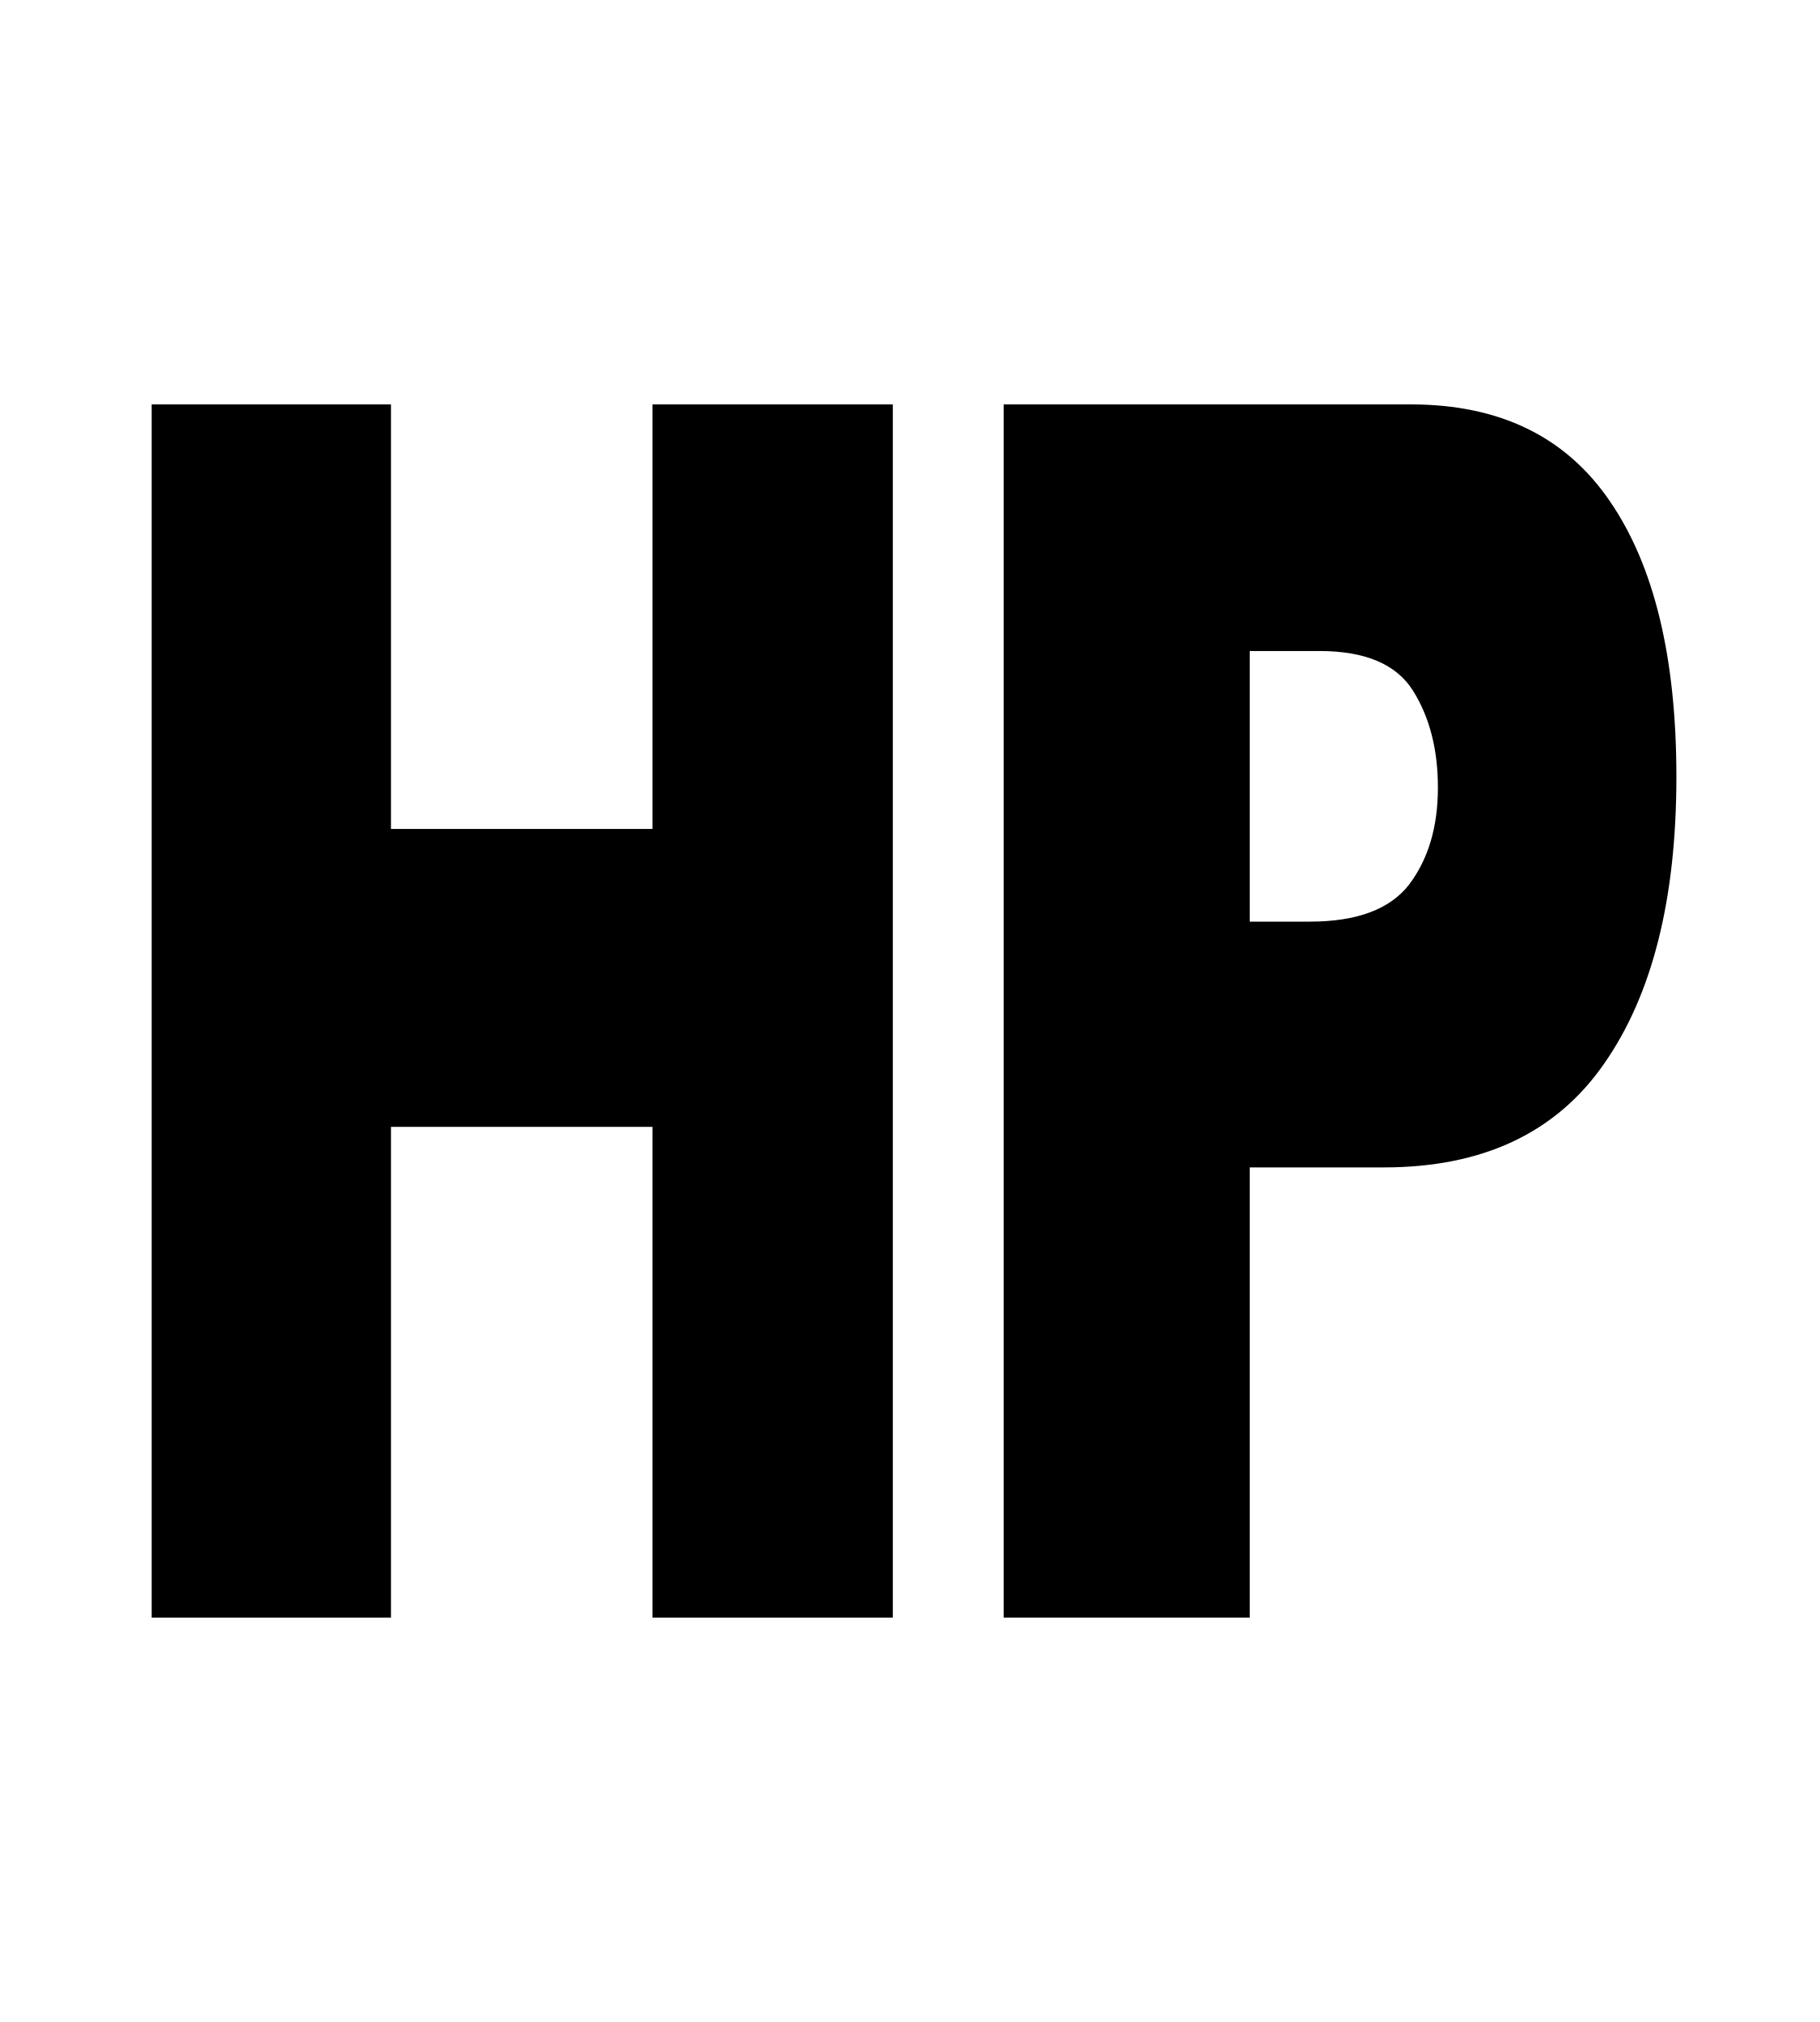
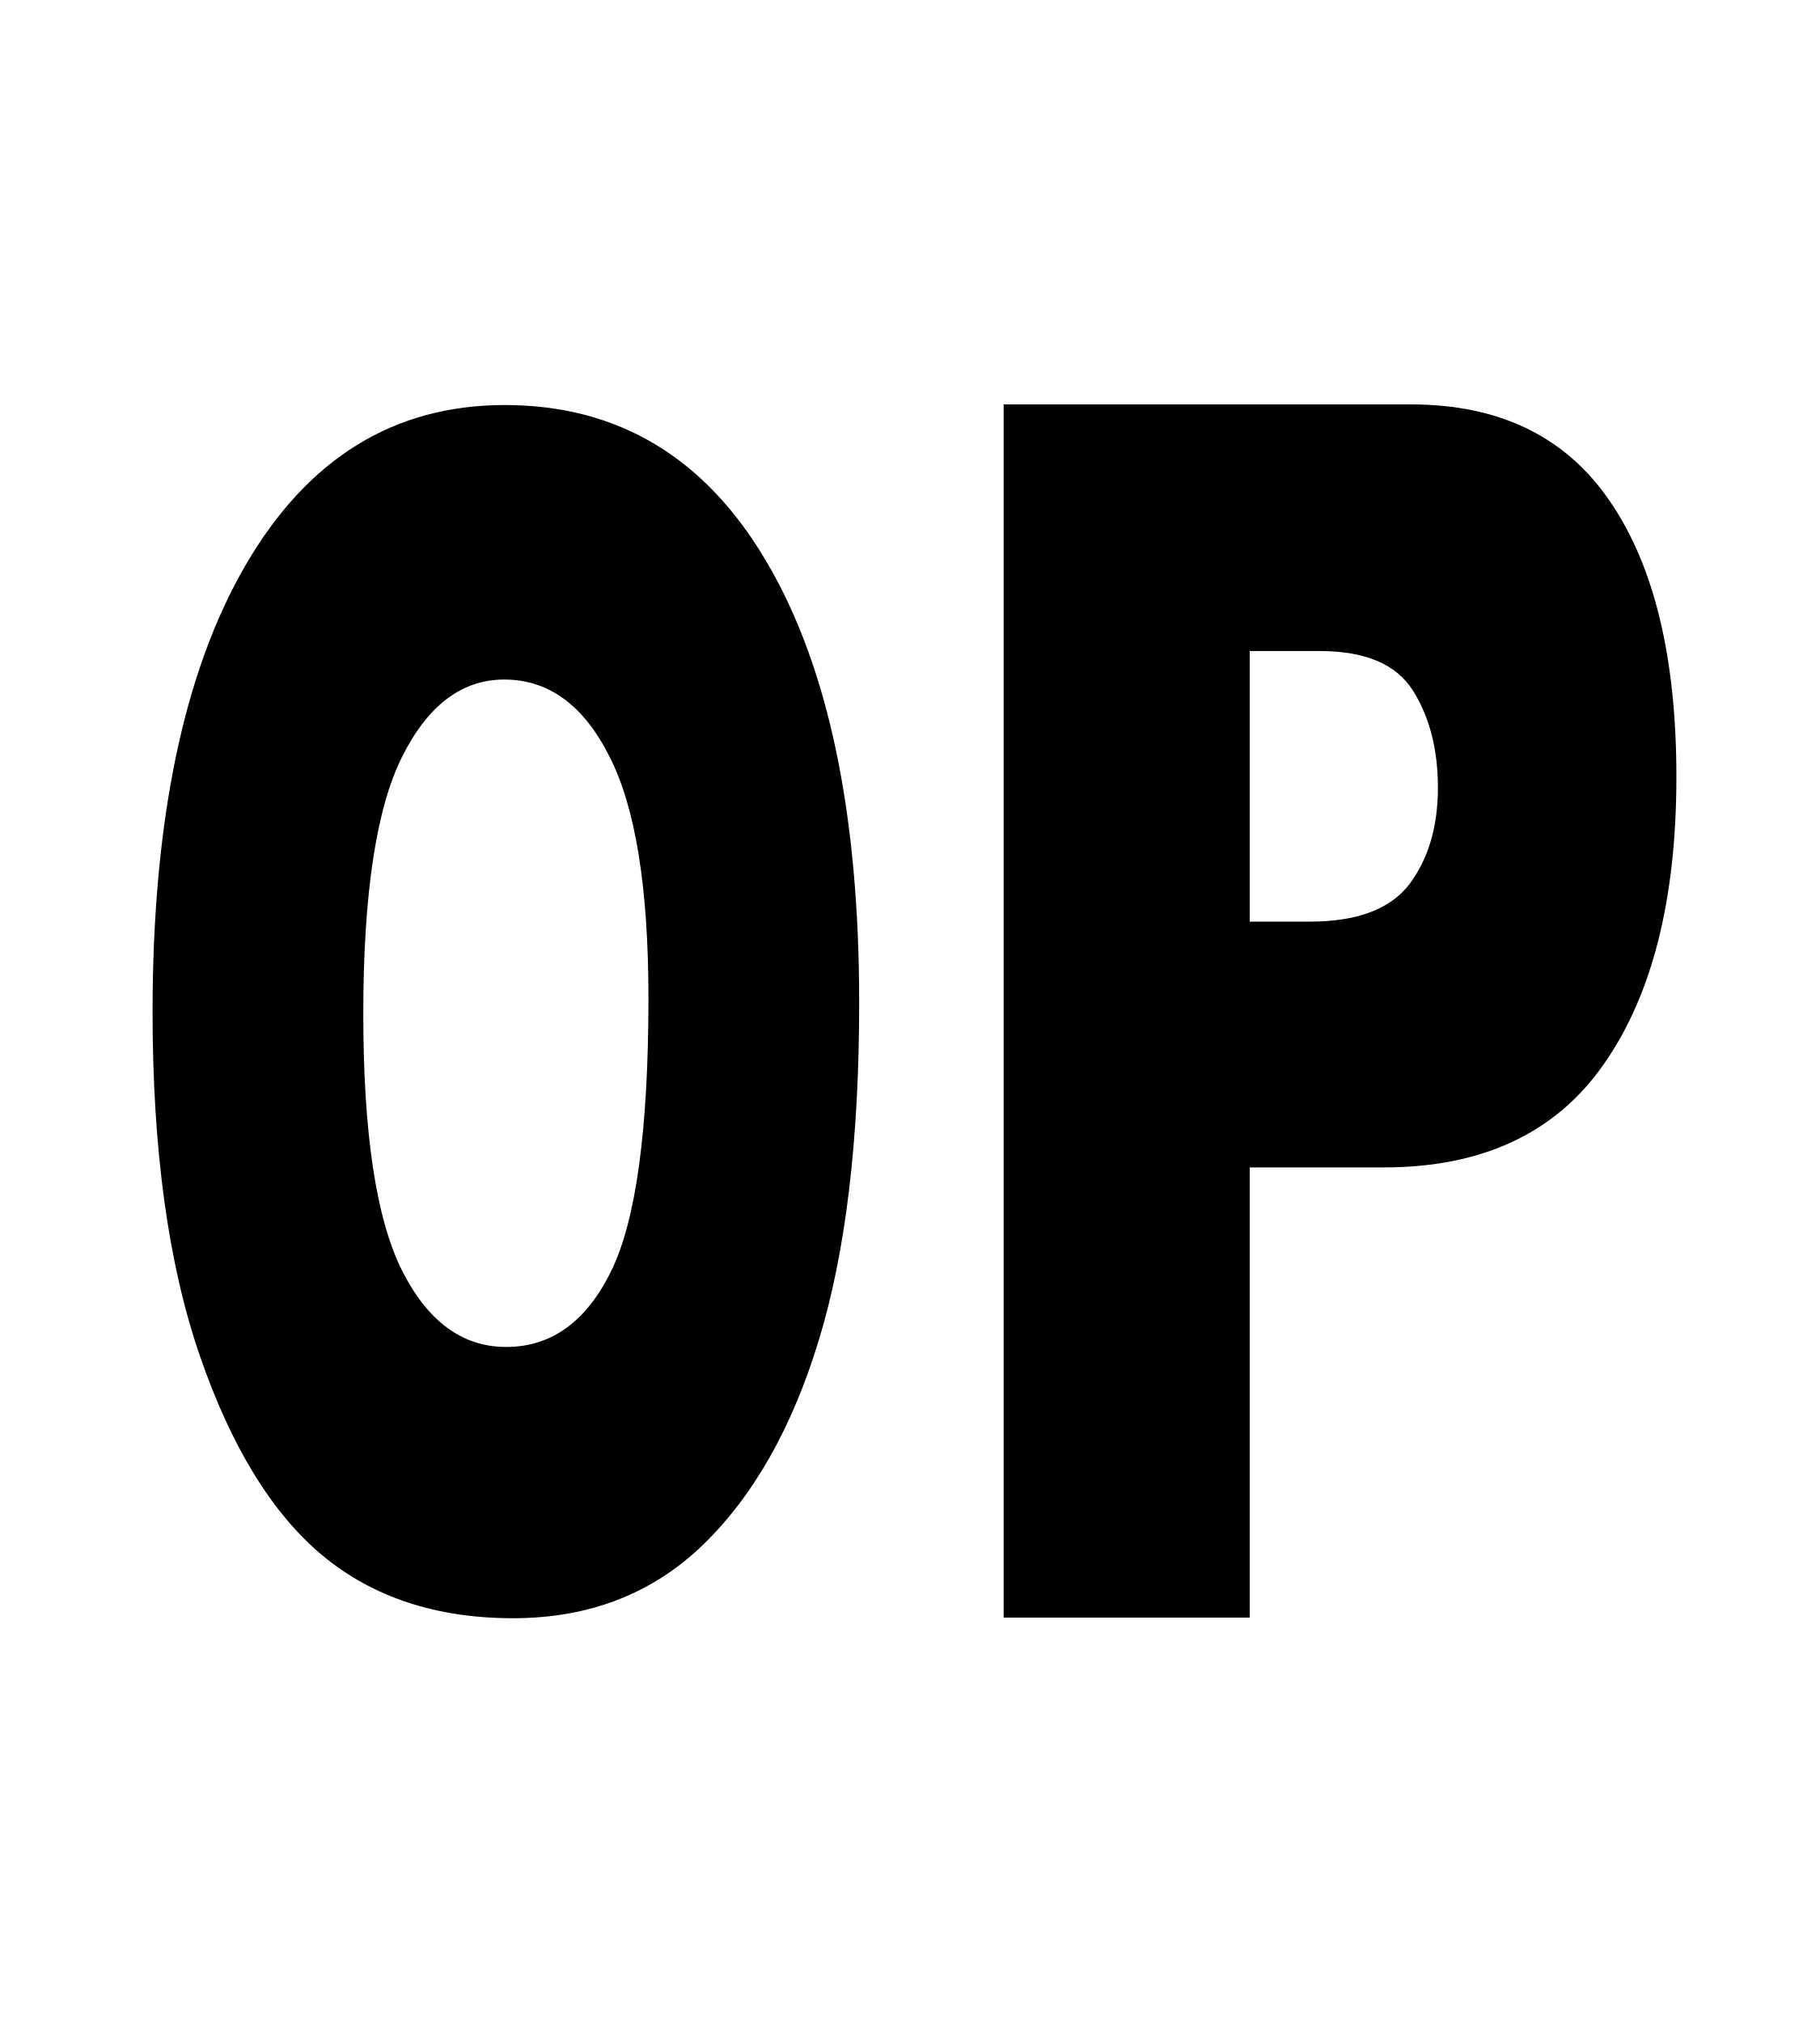
- <svg xmlns="http://www.w3.org/2000/svg" version="1.1" id="Layer_1" x="0px" y="0px" viewBox="0 0 180 200" xml:space="preserve" width="180" height="200">
+ <svg xmlns="http://www.w3.org/2000/svg" height="200" width="180" xml:space="preserve" viewBox="0 0 180 200" y="0px" x="0px" id="Layer_1" version="1.1">
  <defs id="defs13" />
-   <style type="text/css" id="style3">
+   <style id="style3" type="text/css">
	.st0{font-family:"Arial Black", "Arial Bold", Gadget, sans-serif;}
	.st1{font-size:118.401px;}
	
		.st2{fill-rule:evenodd;clip-rule:evenodd;fill:none;stroke:#000000;stroke-width:18.986;stroke-linecap:round;stroke-miterlimit:10;}
</style>
-   <flowRoot xml:space="preserve" id="flowRoot3336" style="fill:black;stroke:none;stroke-opacity:1;stroke-width:1px;stroke-linejoin:miter;stroke-linecap:butt;fill-opacity:1;font-family:Arial;font-style:normal;font-weight:900;font-size:40px;line-height:125%;letter-spacing:0px;word-spacing:0px;-inkscape-font-specification:'Arial, Heavy';font-stretch:normal;font-variant:normal;text-anchor:middle;text-align:center;writing-mode:lr">
+   <flowRoot style="fill:black;stroke:none;stroke-opacity:1;stroke-width:1px;stroke-linejoin:miter;stroke-linecap:butt;fill-opacity:1;font-family:Arial;font-style:normal;font-weight:900;font-size:40px;line-height:125%;letter-spacing:0px;word-spacing:0px;-inkscape-font-specification:'Arial, Heavy';font-stretch:normal;font-variant:normal;text-anchor:middle;text-align:center;writing-mode:lr" id="flowRoot3336" xml:space="preserve">
    <flowRegion id="flowRegion3338">
-       <rect id="rect3340" width="142.589" height="86.721" x="17.511" y="69.919" />
+       <rect y="69.919" x="17.511" height="86.721" width="142.589" id="rect3340" />
    </flowRegion>
    <flowPara id="flowPara3342" />
  </flowRoot>
-   <g transform="scale(0.8393384,1.191415)" style="font-style:normal;font-variant:normal;font-weight:900;font-stretch:normal;font-size:140.707px;line-height:125%;font-family:Arial;-inkscape-font-specification:'Arial, Heavy';text-align:center;letter-spacing:0px;word-spacing:0px;writing-mode:lr-tb;text-anchor:middle;fill:#000000;fill-opacity:1;stroke:none;stroke-width:1px;stroke-linecap:butt;stroke-linejoin:miter;stroke-opacity:1" id="text3344">
-     <path d="m 17.871,33.574 28.198,0 0,35.245 30.812,0 0,-35.245 28.322,0 0,100.721 -28.322,0 0,-40.742 -30.812,0 0,40.742 -28.198,0 0,-100.721 z" id="path4205" />
-     <path d="m 118.264,33.574 47.982,0 q 15.675,0 23.449,8.038 7.838,8.038 7.838,22.879 0,15.252 -8.539,23.84 -8.475,8.588 -25.934,8.588 l -15.803,0 0,37.375 -28.993,0 0,-100.721 z m 28.993,42.94 7.073,0 q 8.347,0 11.725,-3.092 3.377,-3.16 3.377,-8.038 0,-4.741 -2.931,-8.038 -2.931,-3.298 -11.024,-3.298 l -8.22,0 0,22.466 z" id="path4207" />
+   <g id="text3344" style="font-style:normal;font-variant:normal;font-weight:900;font-stretch:normal;font-size:140.707px;line-height:125%;font-family:Arial;-inkscape-font-specification:'Arial, Heavy';text-align:center;letter-spacing:0px;word-spacing:0px;writing-mode:lr-tb;text-anchor:middle;fill:#000000;fill-opacity:1;stroke:none;stroke-width:1px;stroke-linecap:butt;stroke-linejoin:miter;stroke-opacity:1" transform="scale(0.8393384,1.191415)">
+     <path id="path4207" d="m 118.264,33.574 47.982,0 q 15.675,0 23.449,8.038 7.838,8.038 7.838,22.879 0,15.252 -8.539,23.84 -8.475,8.588 -25.934,8.588 l -15.803,0 0,37.375 -28.993,0 0,-100.721 z m 28.993,42.94 7.073,0 q 8.347,0 11.725,-3.092 3.377,-3.16 3.377,-8.038 0,-4.741 -2.931,-8.038 -2.931,-3.298 -11.024,-3.298 l -8.22,0 0,22.466 z" />
+     <path id="path1726" style="font-size:126.849px;font-family:'Arial Black', 'Arial Bold', Gadget, sans-serif" d="m 17.977,84.053 q 0,-23.851 10.963,-37.139 10.963,-13.288 30.531,-13.288 20.062,0 30.915,13.088 10.853,13.022 10.853,36.541 0,17.075 -4.769,28.037 -4.714,10.896 -13.703,17.008 -8.935,6.046 -22.309,6.046 -13.594,0 -22.528,-5.249 -8.88,-5.249 -14.416,-16.61 -5.536,-11.361 -5.536,-28.436 z m 24.83,0.133 q 0,14.749 4.495,21.194 4.55,6.445 12.333,6.445 8.003,0 12.388,-6.312 4.385,-6.312 4.385,-22.655 0,-13.753 -4.604,-20.064 -4.55,-6.378 -12.388,-6.378 -7.509,0 -12.059,6.445 -4.55,6.445 -4.55,21.327 z" />
  </g>
</svg>
